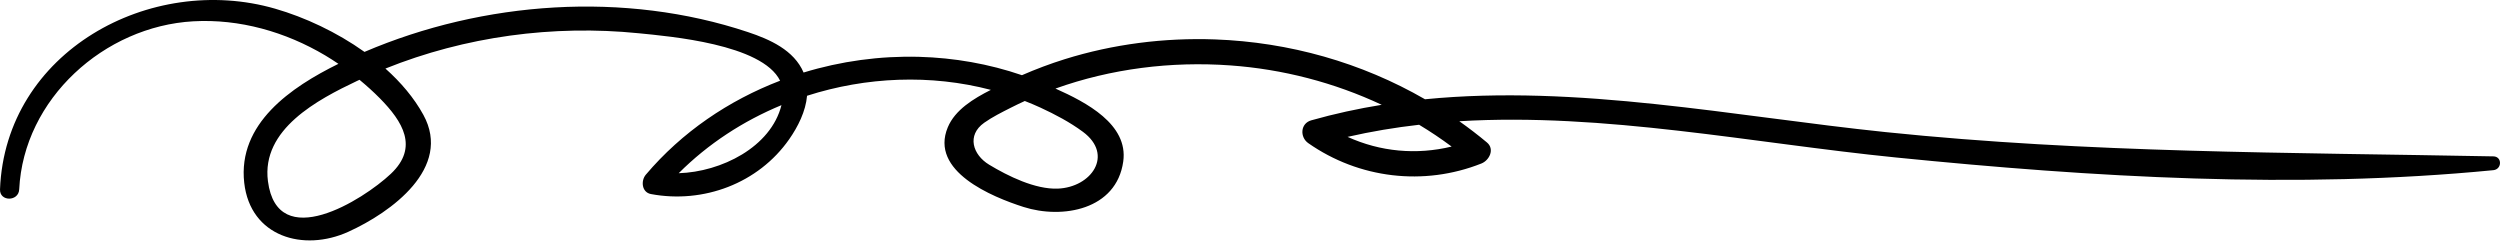
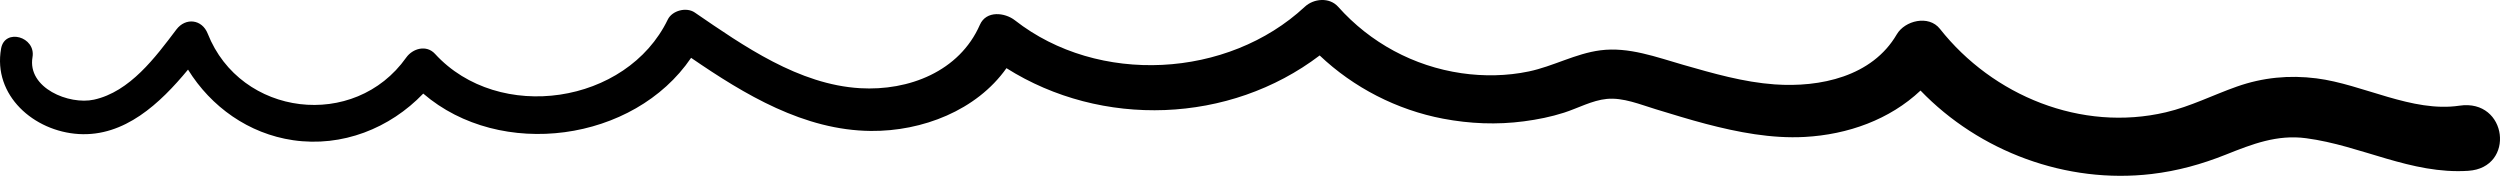
- <svg xmlns="http://www.w3.org/2000/svg" id="a" data-name="Layer 1" width="500" height="48.083" viewBox="0 0 500 48.083">
-   <path id="b" data-name="12" d="M498.668,31.274c-40.623-.787-81.009-.653-121.495-4.849-30.39-3.15-61.605-9.586-92.17-6.573-12.726-7.344-27.162-11.432-42.006-11.969-10.122-.366-20.386,.933-30.059,3.958-2.902,.907-5.758,1.982-8.55,3.197-6.614-2.267-13.565-3.482-20.566-3.672-7.823-.213-15.658,.864-23.105,3.14-1.918-4.498-6.779-6.638-11.128-8.087C124.909-1.81,96.732,.194,72.897,10.38c-5.562-3.969-11.962-6.936-17.868-8.642C30.095-5.463,1.065,10.319,.002,37.878c-.095,2.474,3.72,2.46,3.839,0C4.718,19.756,20.872,5.265,38.648,4.262c9.256-.522,18.456,2.11,26.389,6.817,.9,.534,1.778,1.103,2.644,1.689-9.48,4.669-20.167,11.946-18.836,23.793,1.213,10.798,11.854,13.865,20.827,9.793,8.581-3.894,20.815-12.774,15.005-23.378-1.869-3.411-4.509-6.512-7.592-9.264,15.974-6.423,33.545-8.786,50.661-7.061,6.114,.616,24.668,2.163,28.273,9.49-10.293,3.951-19.635,10.272-26.853,18.794-1.025,1.21-.835,3.528,1.024,3.877,10.471,1.962,21.469-2.118,27.652-10.967,1.755-2.511,3.299-5.582,3.569-8.692,11.825-3.797,24.717-4.337,36.76-1.178-3.472,1.754-7.152,3.991-8.61,7.478-3.679,8.798,8.848,13.923,15.137,15.938,7.751,2.483,18.597,.591,19.951-9.09,1.042-7.448-7.419-11.847-13.558-14.587,11.144-3.99,23.156-5.478,34.963-4.633,10.494,.751,20.807,3.43,30.29,7.881-4.719,.763-9.419,1.781-14.095,3.104-2.188,.619-2.307,3.365-.596,4.562,10.137,7.095,23.125,8.641,34.629,4.071,1.576-.626,2.714-2.861,1.109-4.203-1.79-1.497-3.639-2.909-5.53-4.249,29.015-1.74,58.636,4.376,87.33,7.25,39.448,3.952,79.952,6.399,119.478,2.538,1.739-.17,1.812-2.729,0-2.764ZM75.986,19.675c4.531,4.611,7.815,9.776,2.186,15.084-5.611,5.291-22.711,15.963-24.585,1.475-1.345-10.398,9.975-16.322,17.854-20.064,.153-.073,.31-.138,.463-.21,1.417,1.176,2.791,2.403,4.081,3.716Zm59.755,14.967c5.872-5.878,12.913-10.453,20.553-13.613-2.114,8.418-12.068,13.352-20.553,13.613Zm72.388-13.1c2.908,1.345,5.86,2.903,8.441,4.812,6.27,4.637,1.7,11.105-5.007,11.371-4.518,.18-9.975-2.513-13.736-4.787-3.281-1.983-4.527-5.886-.983-8.39,1.645-1.162,3.513-2.086,5.302-2.996,.928-.472,1.867-.92,2.813-1.353,1.066,.419,2.126,.859,3.17,1.342Zm82.198,7.77c-7.043,1.707-14.26,1.043-20.813-1.938,4.744-1.085,9.515-1.878,14.307-2.423,2.236,1.345,4.406,2.802,6.506,4.362Z" />
+ <svg xmlns="http://www.w3.org/2000/svg" id="a" data-name="Layer 1" width="500" height="35.164" viewBox="0 0 500 35.164">
+   <path id="b" data-name="22" d="M493.647,34.164c-11.478,.732-21.357-5.058-32.435-6.522-5.795-.766-10.729,1.164-16.021,3.273-4.862,1.937-9.673,3.275-14.88,3.888-17.032,2.007-34.429-4.463-46.207-16.692-6.173,5.811-14.505,8.804-23.172,9.279-6.628,.363-13.375-.941-19.756-2.614-3.373-.884-6.702-1.924-10.038-2.934-3.066-.929-6.506-2.38-9.783-2.059-2.936,.288-5.778,1.862-8.555,2.753-2.62,.84-5.289,1.37-8.013,1.729-5.408,.714-10.814,.49-16.172-.528-9.205-1.749-17.888-6.202-24.681-12.646-18.021,13.691-43.583,14.576-62.642,2.543-5.981,8.454-16.846,12.649-27.107,12.554-13.37-.124-25.203-7.239-35.965-14.621-11.445,16.836-38.118,20.435-53.571,7.15-6.675,6.961-16.221,10.755-26.022,9.326-8.898-1.298-16.417-6.685-21.024-14.123-5.619,6.8-12.705,13.446-21.876,12.886C6.798,26.261-1.465,19.102,.22,9.706c.742-4.135,6.985-2.36,6.281,1.731-1.065,6.187,7.337,9.58,12.284,8.496,7.202-1.578,12.31-8.496,16.488-14.029,1.84-2.437,5.127-2.068,6.268,.819,6.567,16.617,29.368,19.375,39.699,4.792,1.295-1.828,4.045-2.618,5.762-.742,12.75,13.93,38.351,10.109,46.551-6.857,.88-1.821,3.735-2.554,5.397-1.415,9.796,6.713,20.808,14.42,33.075,15.14,9.725,.571,19.861-3.348,23.949-12.678,1.28-2.921,5.02-2.458,7.008-.903,16.685,13.05,42.573,11.627,57.982-2.709,1.779-1.655,4.924-1.947,6.661,0,6.425,7.205,15.111,11.9,24.689,13.291,4.42,.642,9.068,.566,13.442-.351,4.89-1.025,9.348-3.581,14.306-4.227,5.686-.74,11.232,1.372,16.62,2.914,5.966,1.707,12.034,3.459,18.251,3.901,9.084,.646,19.504-1.565,24.417-9.999,1.615-2.772,6.393-3.948,8.633-1.112,10.582,13.395,28.286,20.661,45.194,16.688,4.935-1.16,9.407-3.448,14.161-5.127,5.206-1.838,10.495-2.352,15.956-1.658,9.304,1.184,19.126,6.877,28.593,5.464,9.648-1.44,11.258,12.422,1.763,13.027Z" />
</svg>
